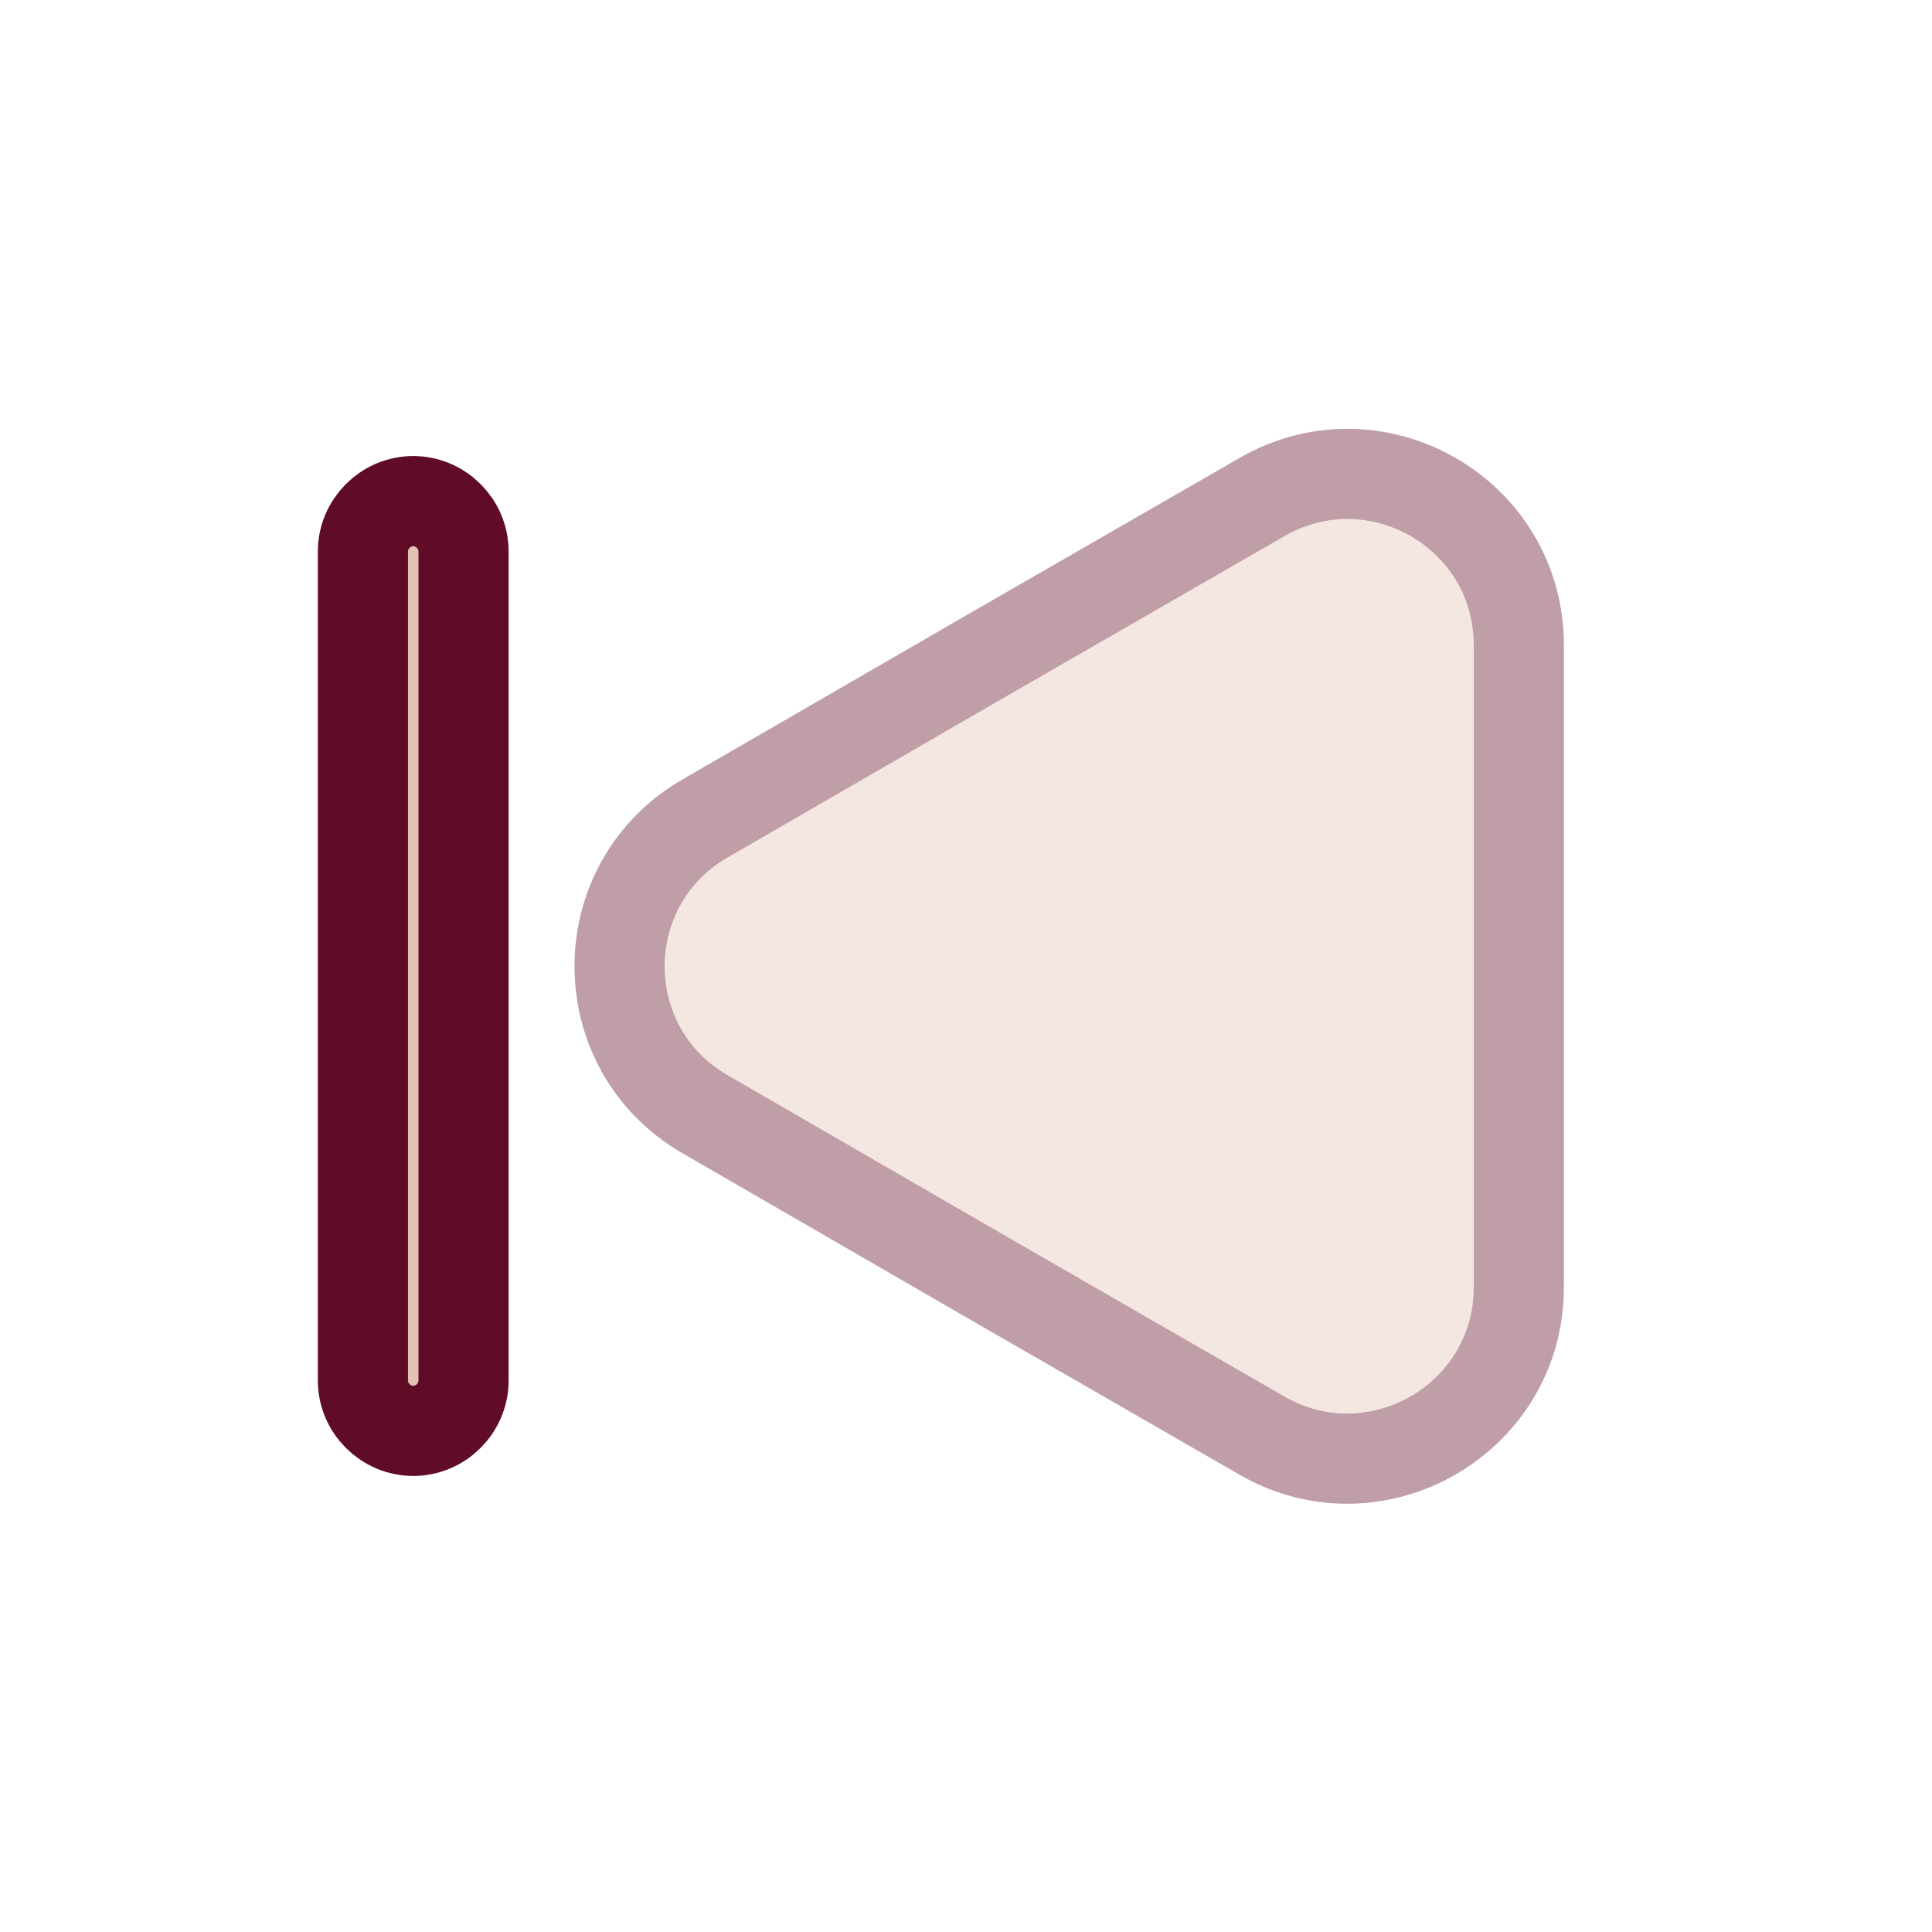
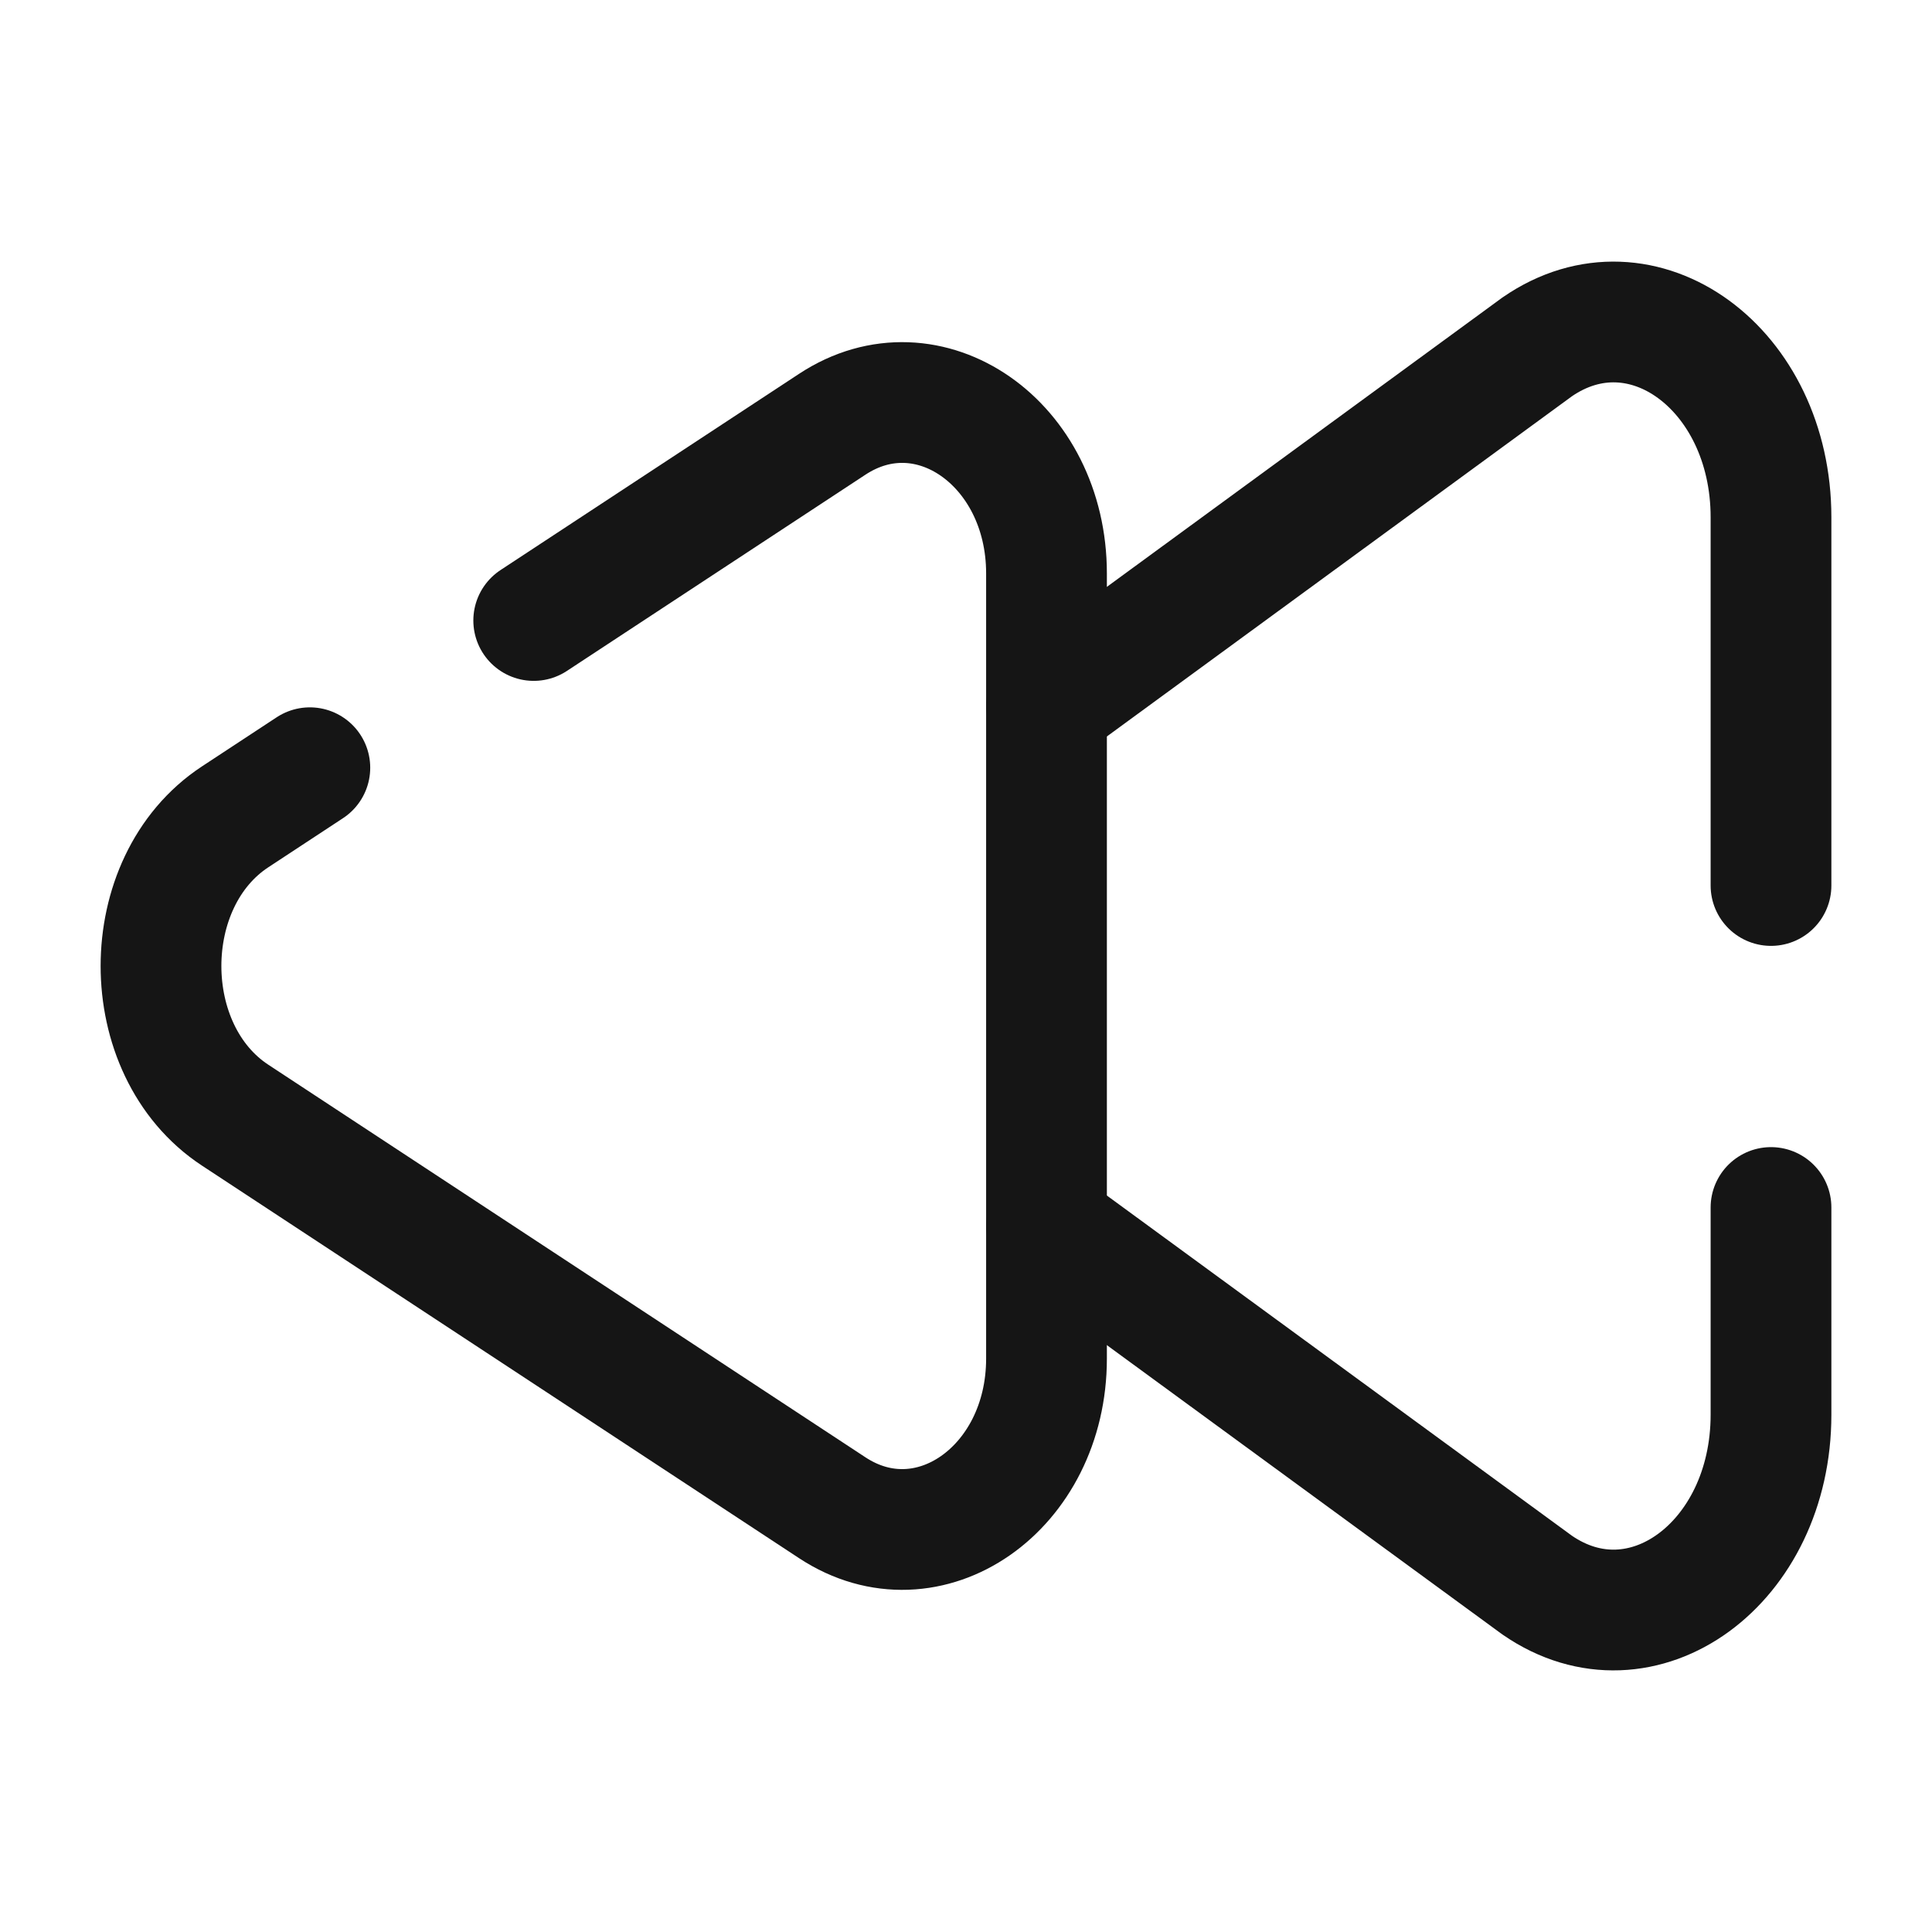
- <svg xmlns="http://www.w3.org/2000/svg" width="64px" height="64px" viewBox="-2.4 -2.4 28.80 28.80" fill="none" stroke="#600C26" stroke-width="1.344">
+ <svg xmlns="http://www.w3.org/2000/svg" width="48px" height="48px" viewBox="0 0 24 24" fill="none">
  <g id="SVGRepo_bgCarrier" stroke-width="0" />
  <g id="SVGRepo_tracerCarrier" stroke-linecap="round" stroke-linejoin="round" />
  <g id="SVGRepo_iconCarrier">
-     <path opacity="0.4" d="M20.241 7.22V16.79C20.241 18.75 18.111 19.98 16.411 19L12.261 16.61L8.111 14.21C6.411 13.23 6.411 10.78 8.111 9.8L12.261 7.4L16.411 5.01C18.111 4.03 20.241 5.25 20.241 7.22Z" fill="#E4C2B5" />
-     <path d="M3.76 18.93C3.35 18.93 3.01 18.59 3.01 18.18V5.82C3.01 5.41 3.35 5.07 3.76 5.07C4.17 5.07 4.51 5.41 4.51 5.82V18.18C4.51 18.59 4.17 18.93 3.76 18.93Z" fill="#E4C2B5" />
+     <path d="M13 15.232L19.097 19.692C20.399 20.589 22 19.421 22 17.574L22 15M13 8.768L19.097 4.308C20.399 3.411 22 4.579 22 6.426L22 11" stroke="#151515" stroke-width="1.5" stroke-linecap="round" />
+     <path d="M6.63 7.708L10.339 5.27C11.533 4.485 13 5.507 13 7.123V16.877C13 18.493 11.533 19.515 10.339 18.73L2.921 13.853C1.693 13.046 1.693 10.954 2.921 10.147L3.849 9.537" stroke="#151515" stroke-width="1.5" stroke-linecap="round" />
  </g>
</svg>
